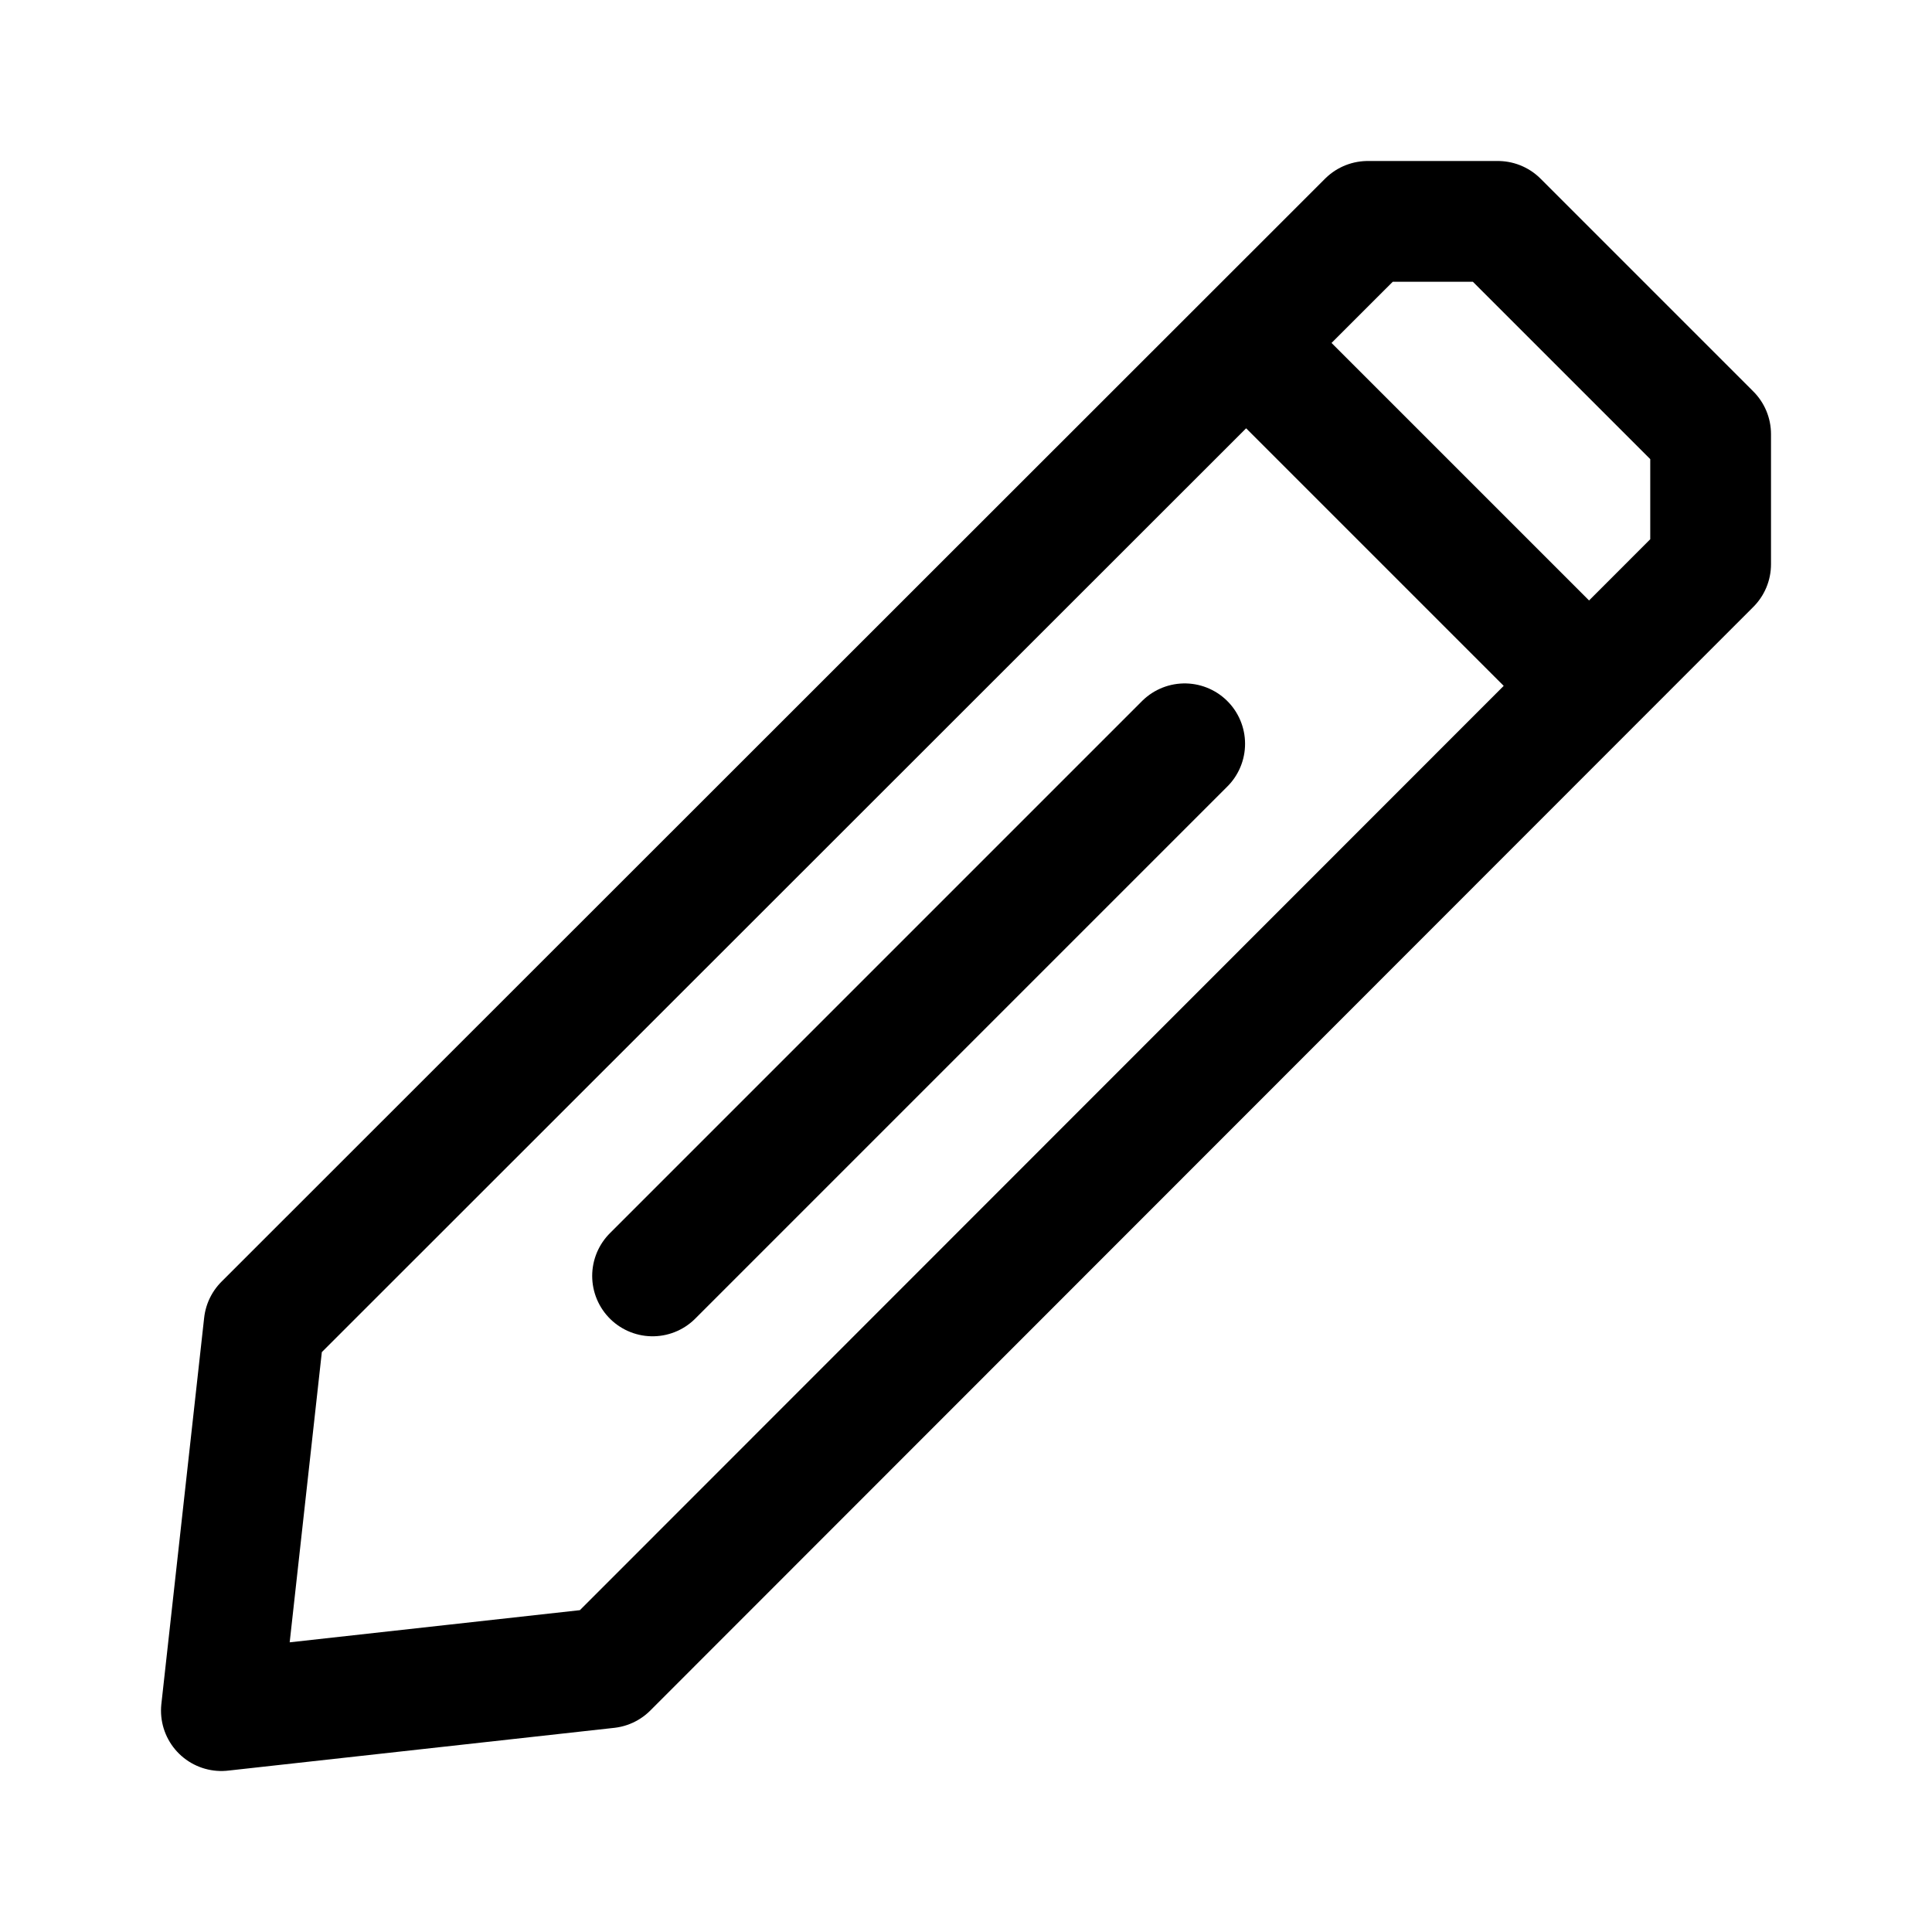
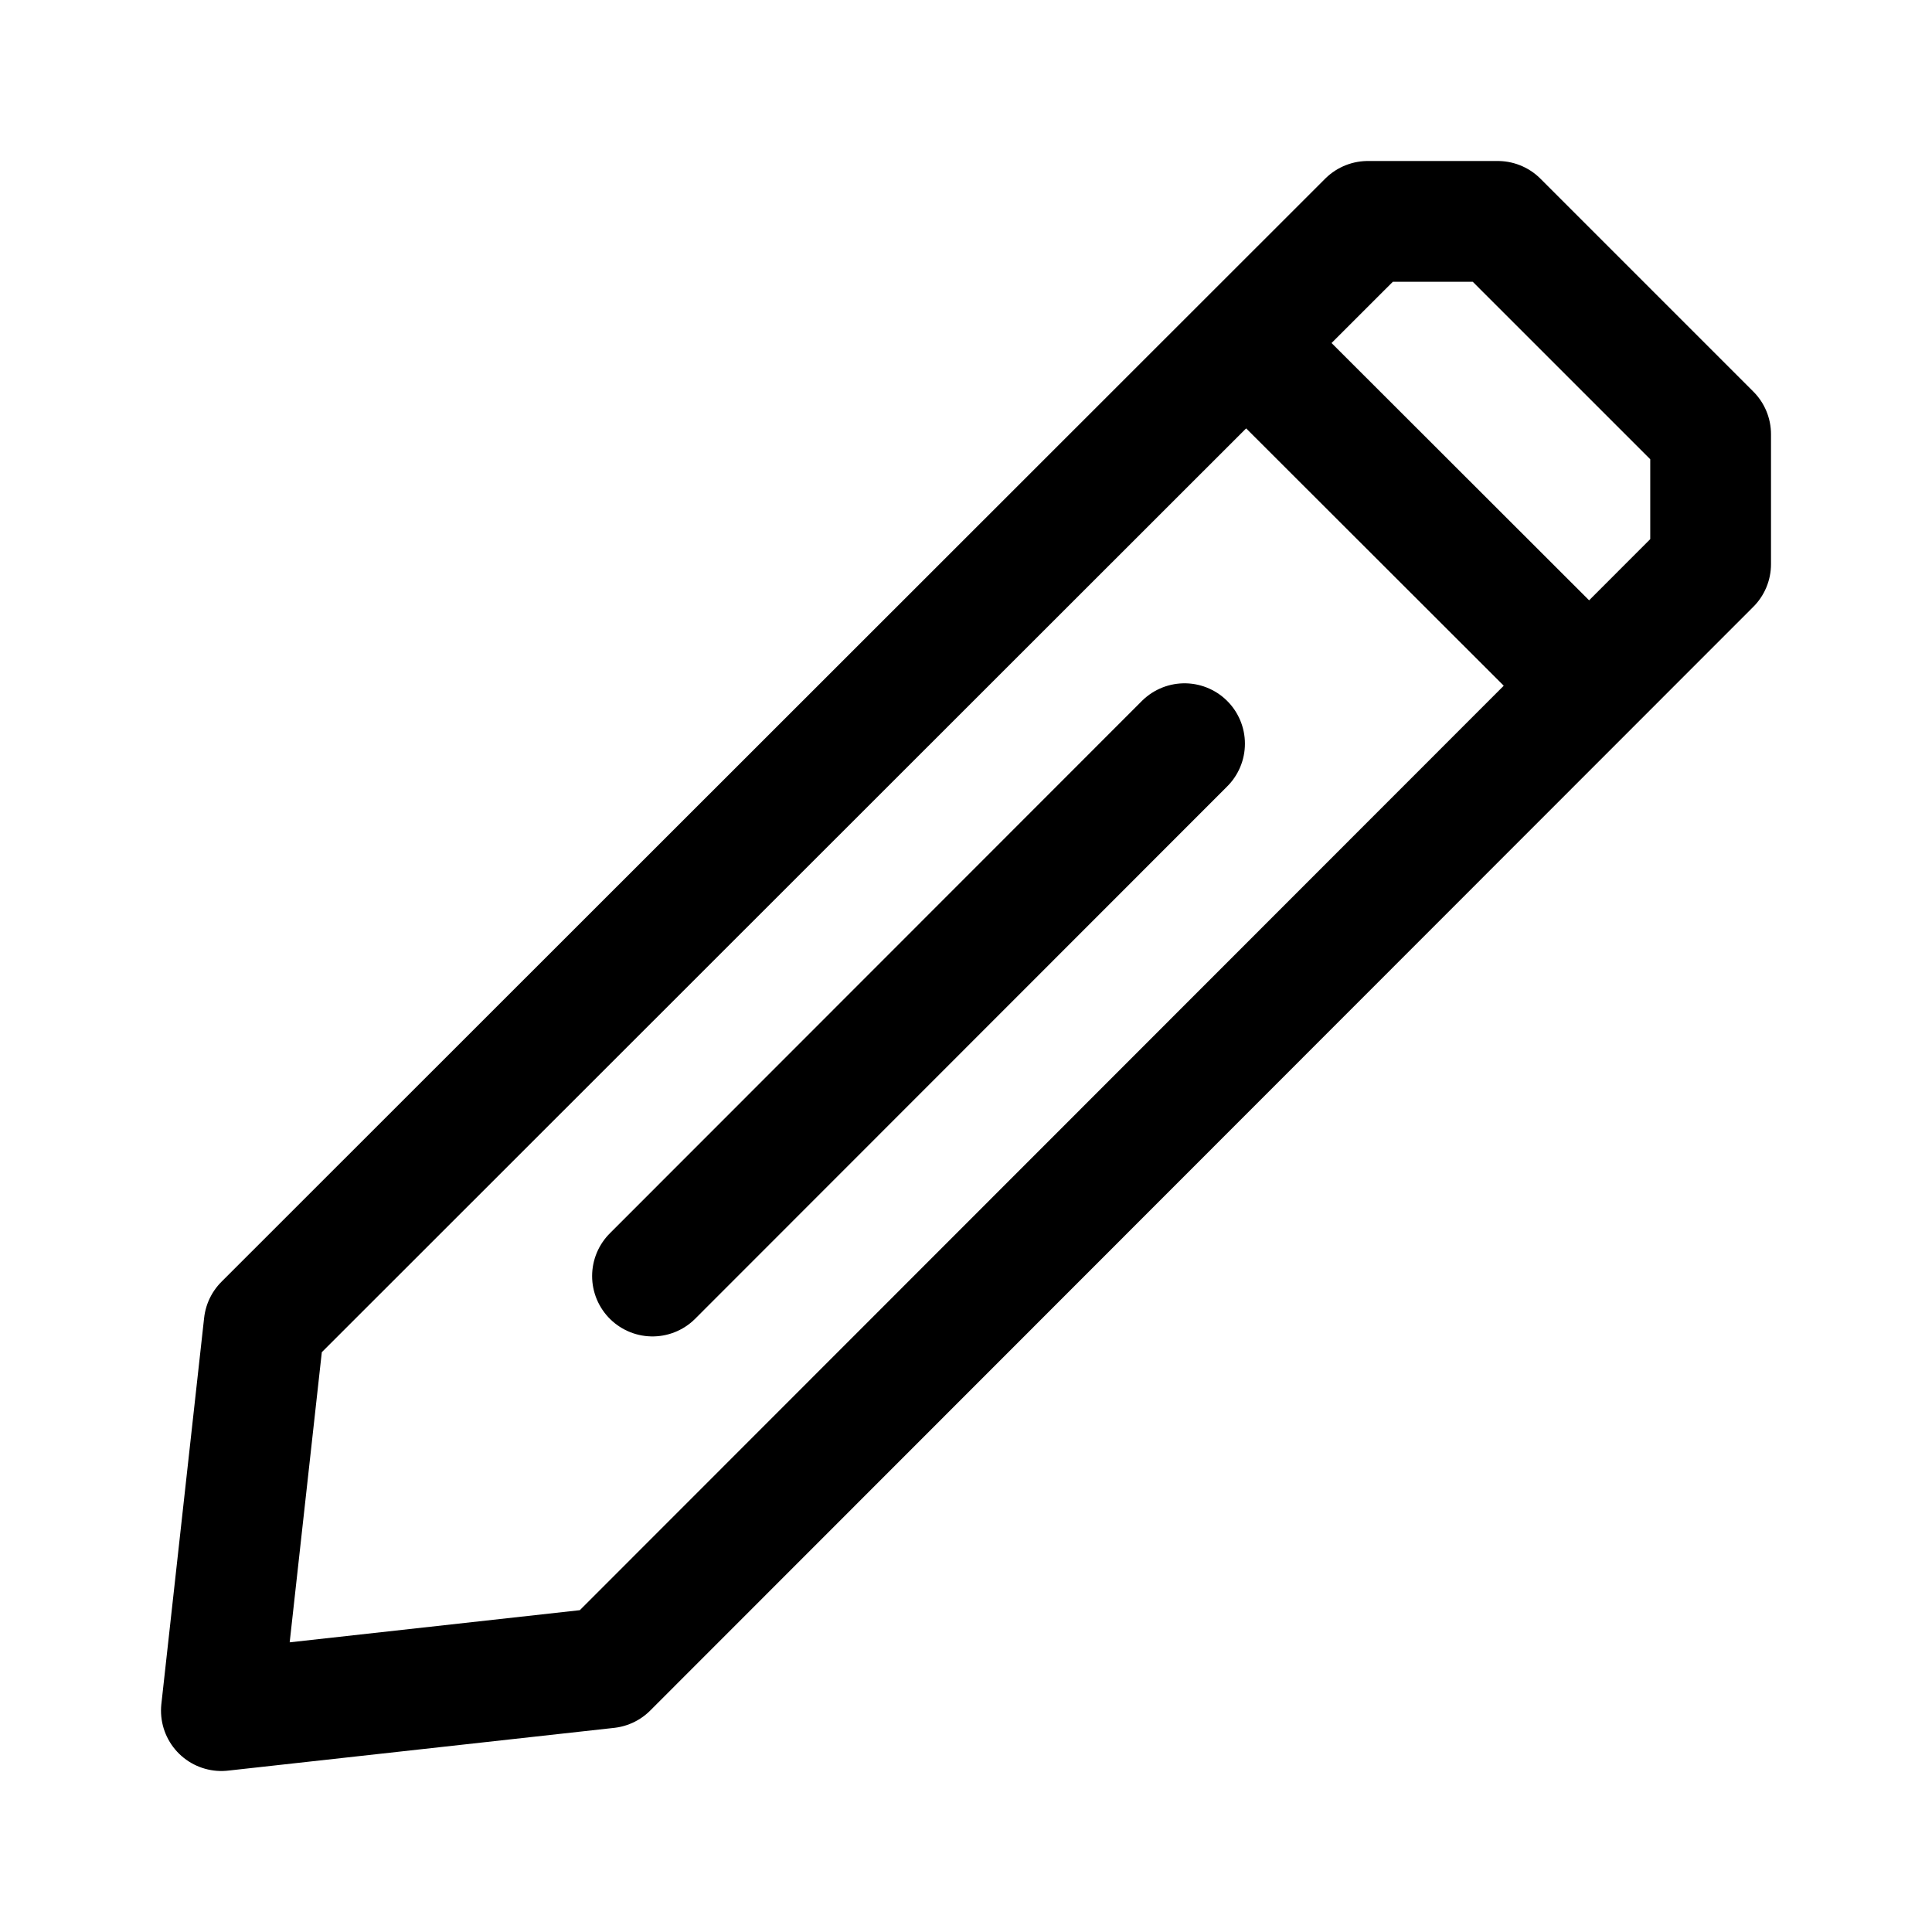
- <svg xmlns="http://www.w3.org/2000/svg" width="64px" height="64px" viewBox="0 0 192 192" xml:space="preserve" fill="none">
-   <g id="SVGRepo_bgCarrier" stroke-width="0" />
-   <g id="SVGRepo_tracerCarrier" stroke-linecap="round" stroke-linejoin="round" />
-   <g id="SVGRepo_iconCarrier">
-     <path d="m104.175 90.97-4.252 38.384 38.383-4.252L247.923 15.427V2.497L226.78-18.646h-12.93zm98.164-96.96 31.671 31.67" class="cls-1" style="fill:none;fill-opacity:1;fill-rule:nonzero;stroke:#000000;stroke-width:12;stroke-linecap:round;stroke-linejoin:round;stroke-dasharray:none;stroke-opacity:1" transform="translate(-77.923 40.646)" />
-     <path d="m195.656 33.271-52.882 52.882" style="fill:none;fill-opacity:1;fill-rule:nonzero;stroke:#000000;stroke-width:12;stroke-linecap:round;stroke-linejoin:round;stroke-miterlimit:5;stroke-dasharray:none;stroke-opacity:1" transform="translate(-77.923 40.646)" />
+ <svg xmlns="http://www.w3.org/2000/svg" width="24px" height="24px" viewBox="0 0 24 24" version="1.1">
+   <g id="surface1">
+     <path style="fill:none;stroke-width:12;stroke-linecap:round;stroke-linejoin:round;stroke:rgb(0%,0%,0%);stroke-opacity:1;stroke-miterlimit:4;" d="M 104.173 90.979 L 99.923 129.354 L 138.298 125.104 L 247.923 15.416 L 247.923 2.51 L 226.767 -18.646 L 213.86 -18.646 Z M 202.329 -5.99 L 234.017 25.666 " transform="matrix(0.125,0,0,0.125,-9.740375,5.08075)" />
+     <path style="fill:none;stroke-width:12;stroke-linecap:round;stroke-linejoin:round;stroke:rgb(0%,0%,0%);stroke-opacity:1;stroke-miterlimit:5;" d="M 195.642 33.26 L 142.767 86.166 " transform="matrix(0.125,0,0,0.125,-9.740375,5.08075)" />
  </g>
</svg>
